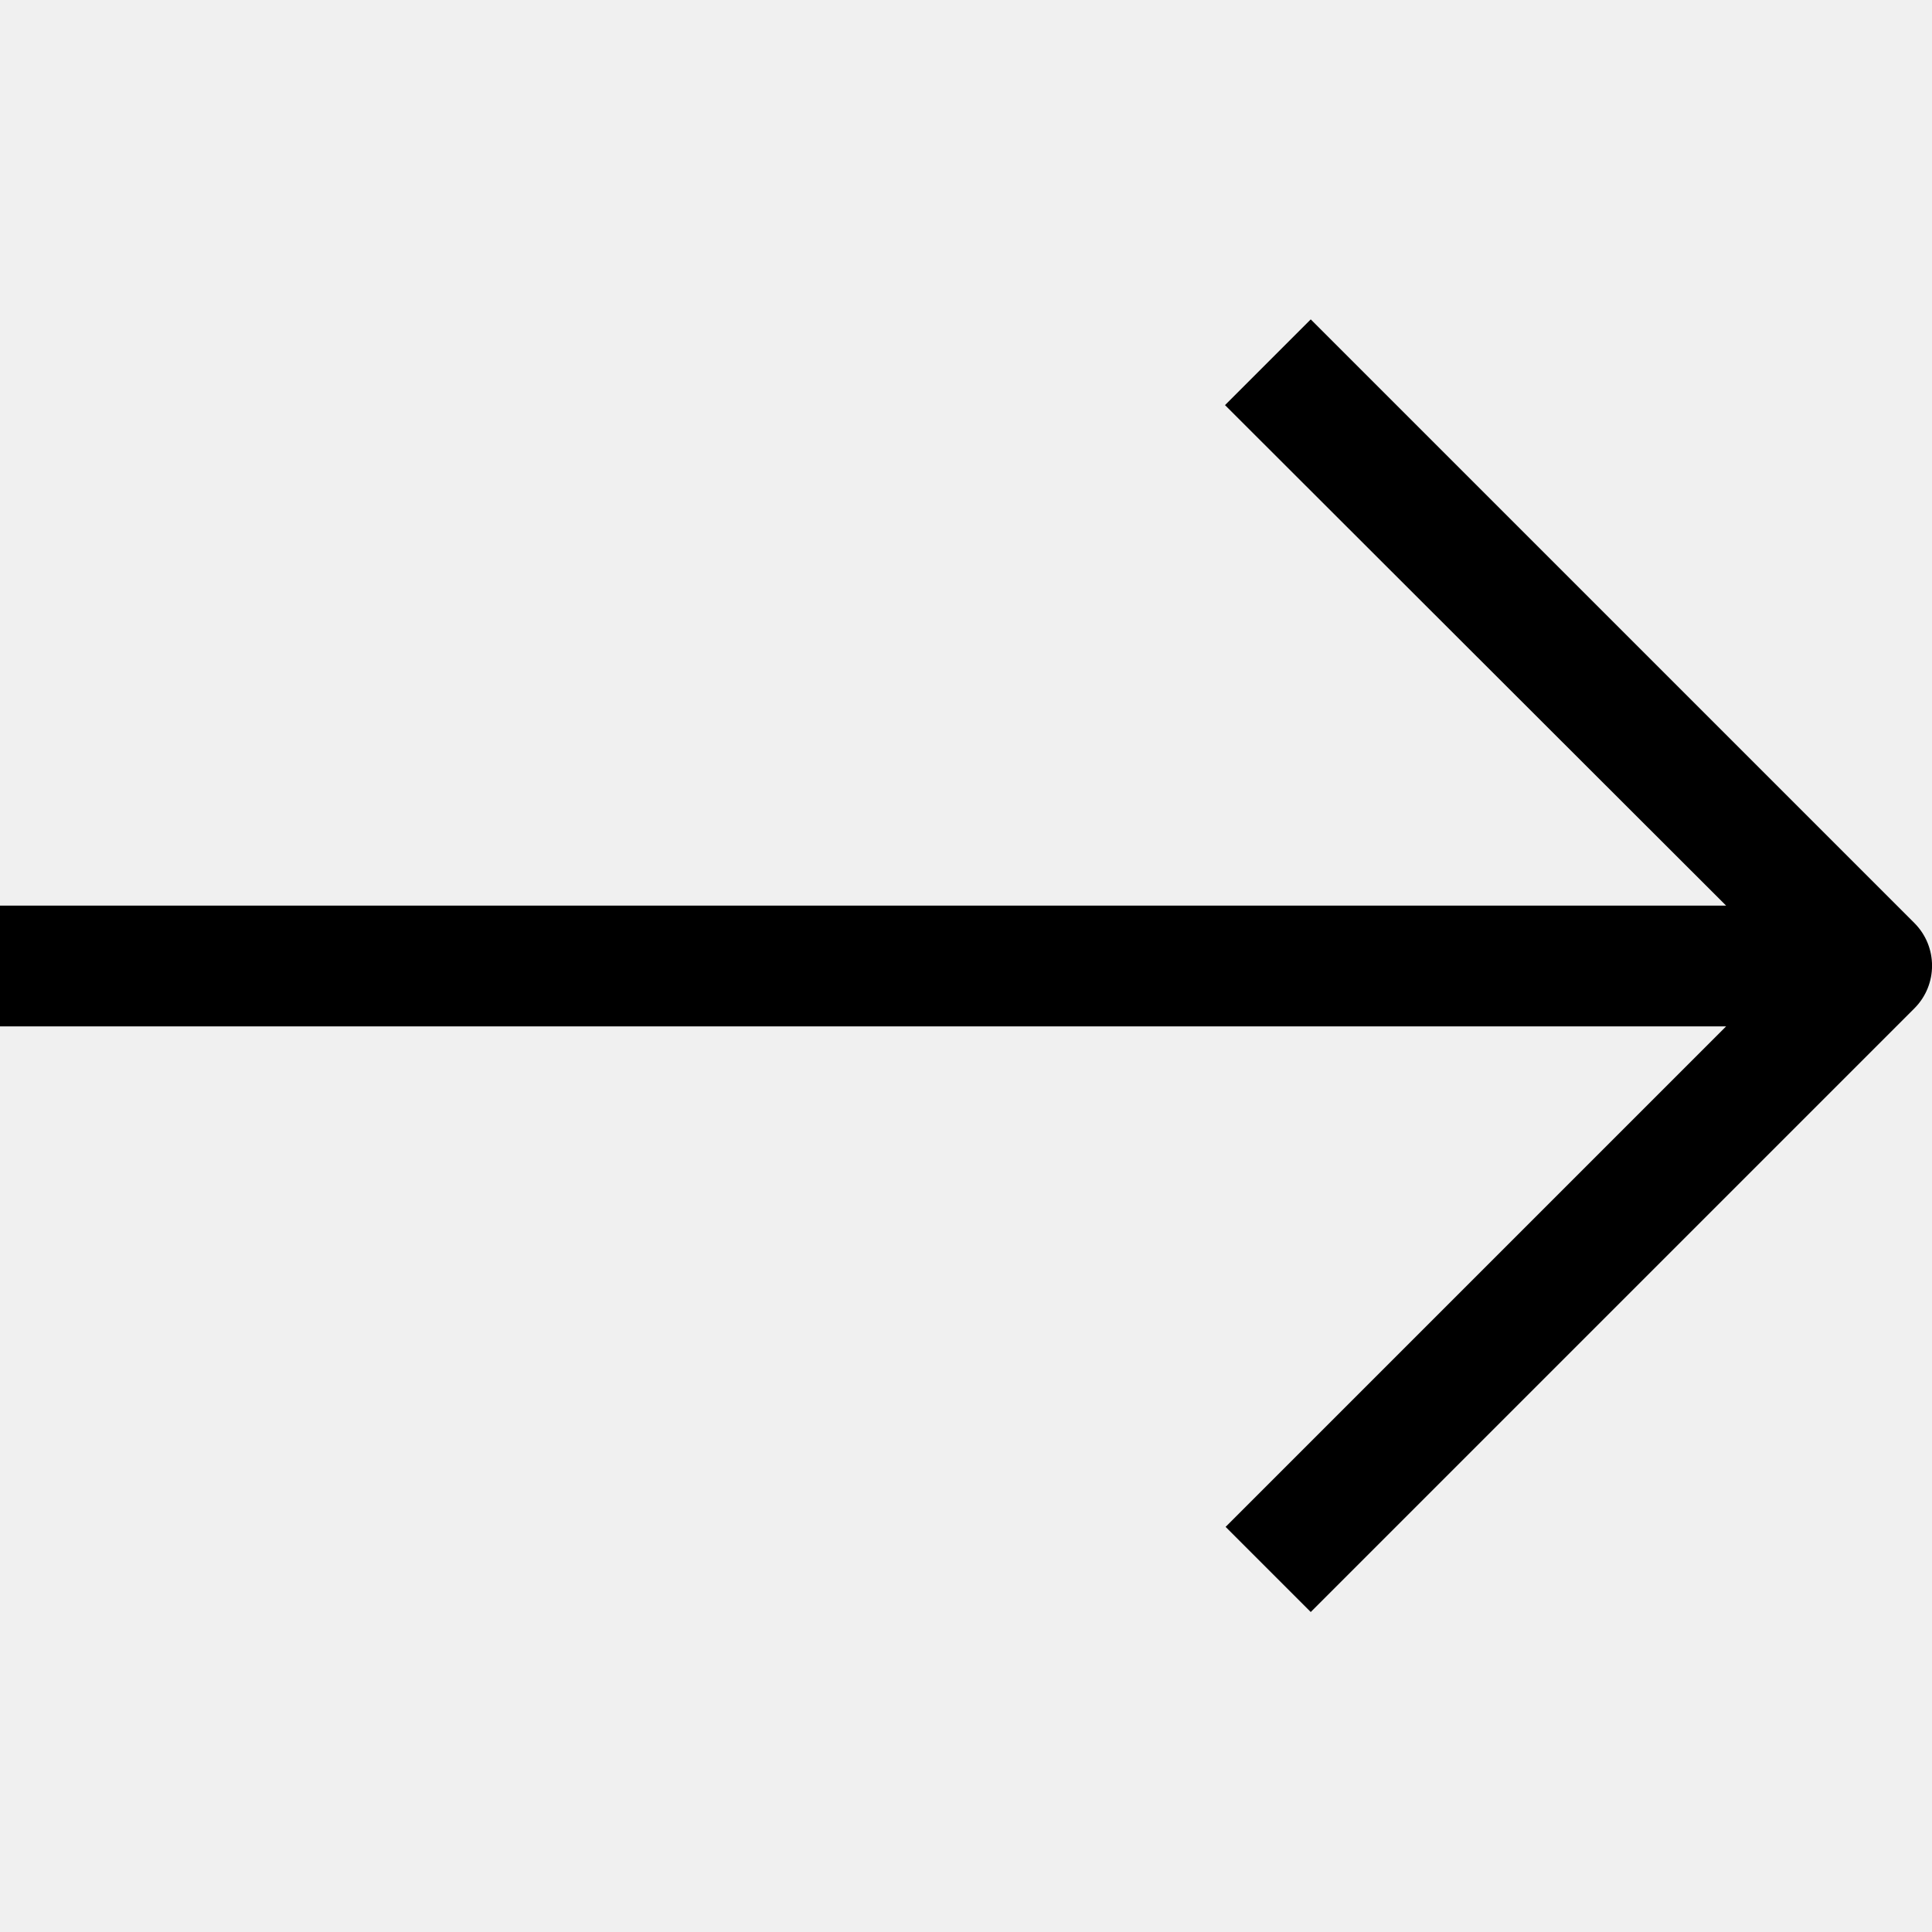
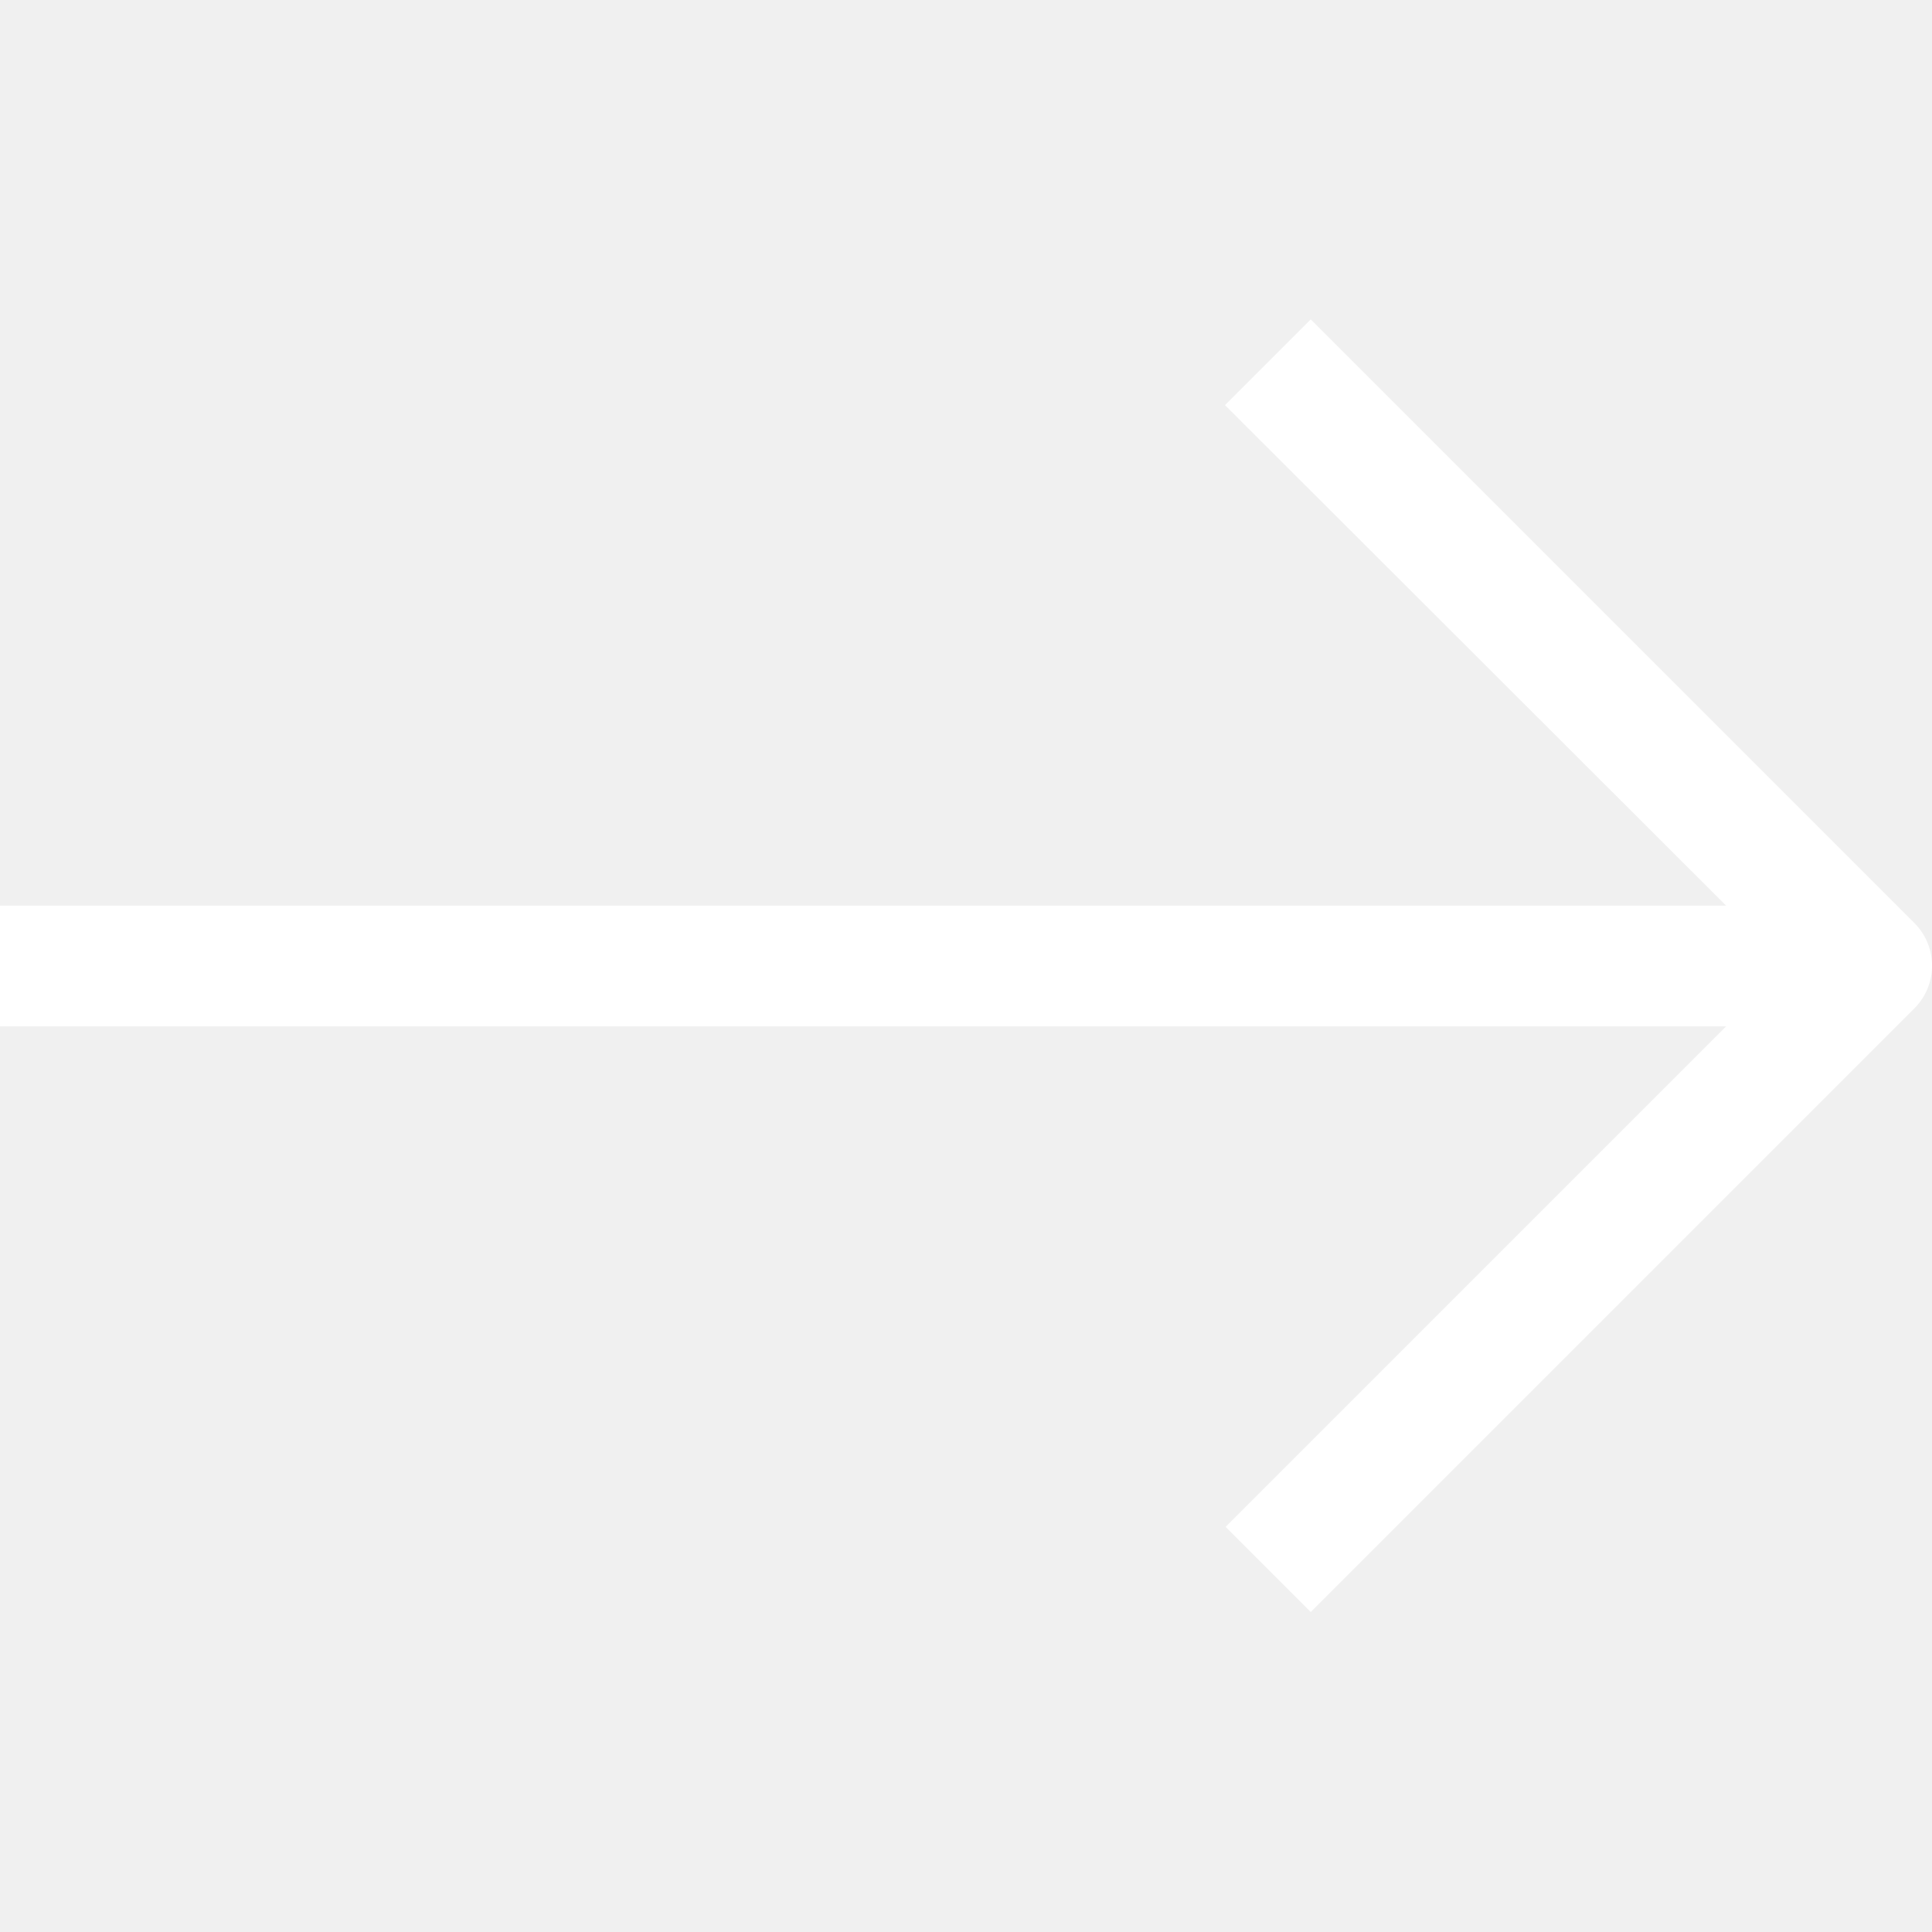
<svg xmlns="http://www.w3.org/2000/svg" viewBox="0 0 32 32">
  <g id="_3-Arrow_Right" data-name="3-Arrow Right">
-     <path d="M31.71,15.29l-10-10L20.29,6.71,28.59,15H0v2H28.59l-8.29,8.29,1.41,1.41,10-10A1,1,0,0,0,31.71,15.29Z" />
+     <path fill="white" d="M31.71,15.29l-10-10L20.29,6.71,28.59,15H0v2H28.59l-8.29,8.29,1.41,1.41,10-10A1,1,0,0,0,31.71,15.29Z" />
  </g>
</svg>
